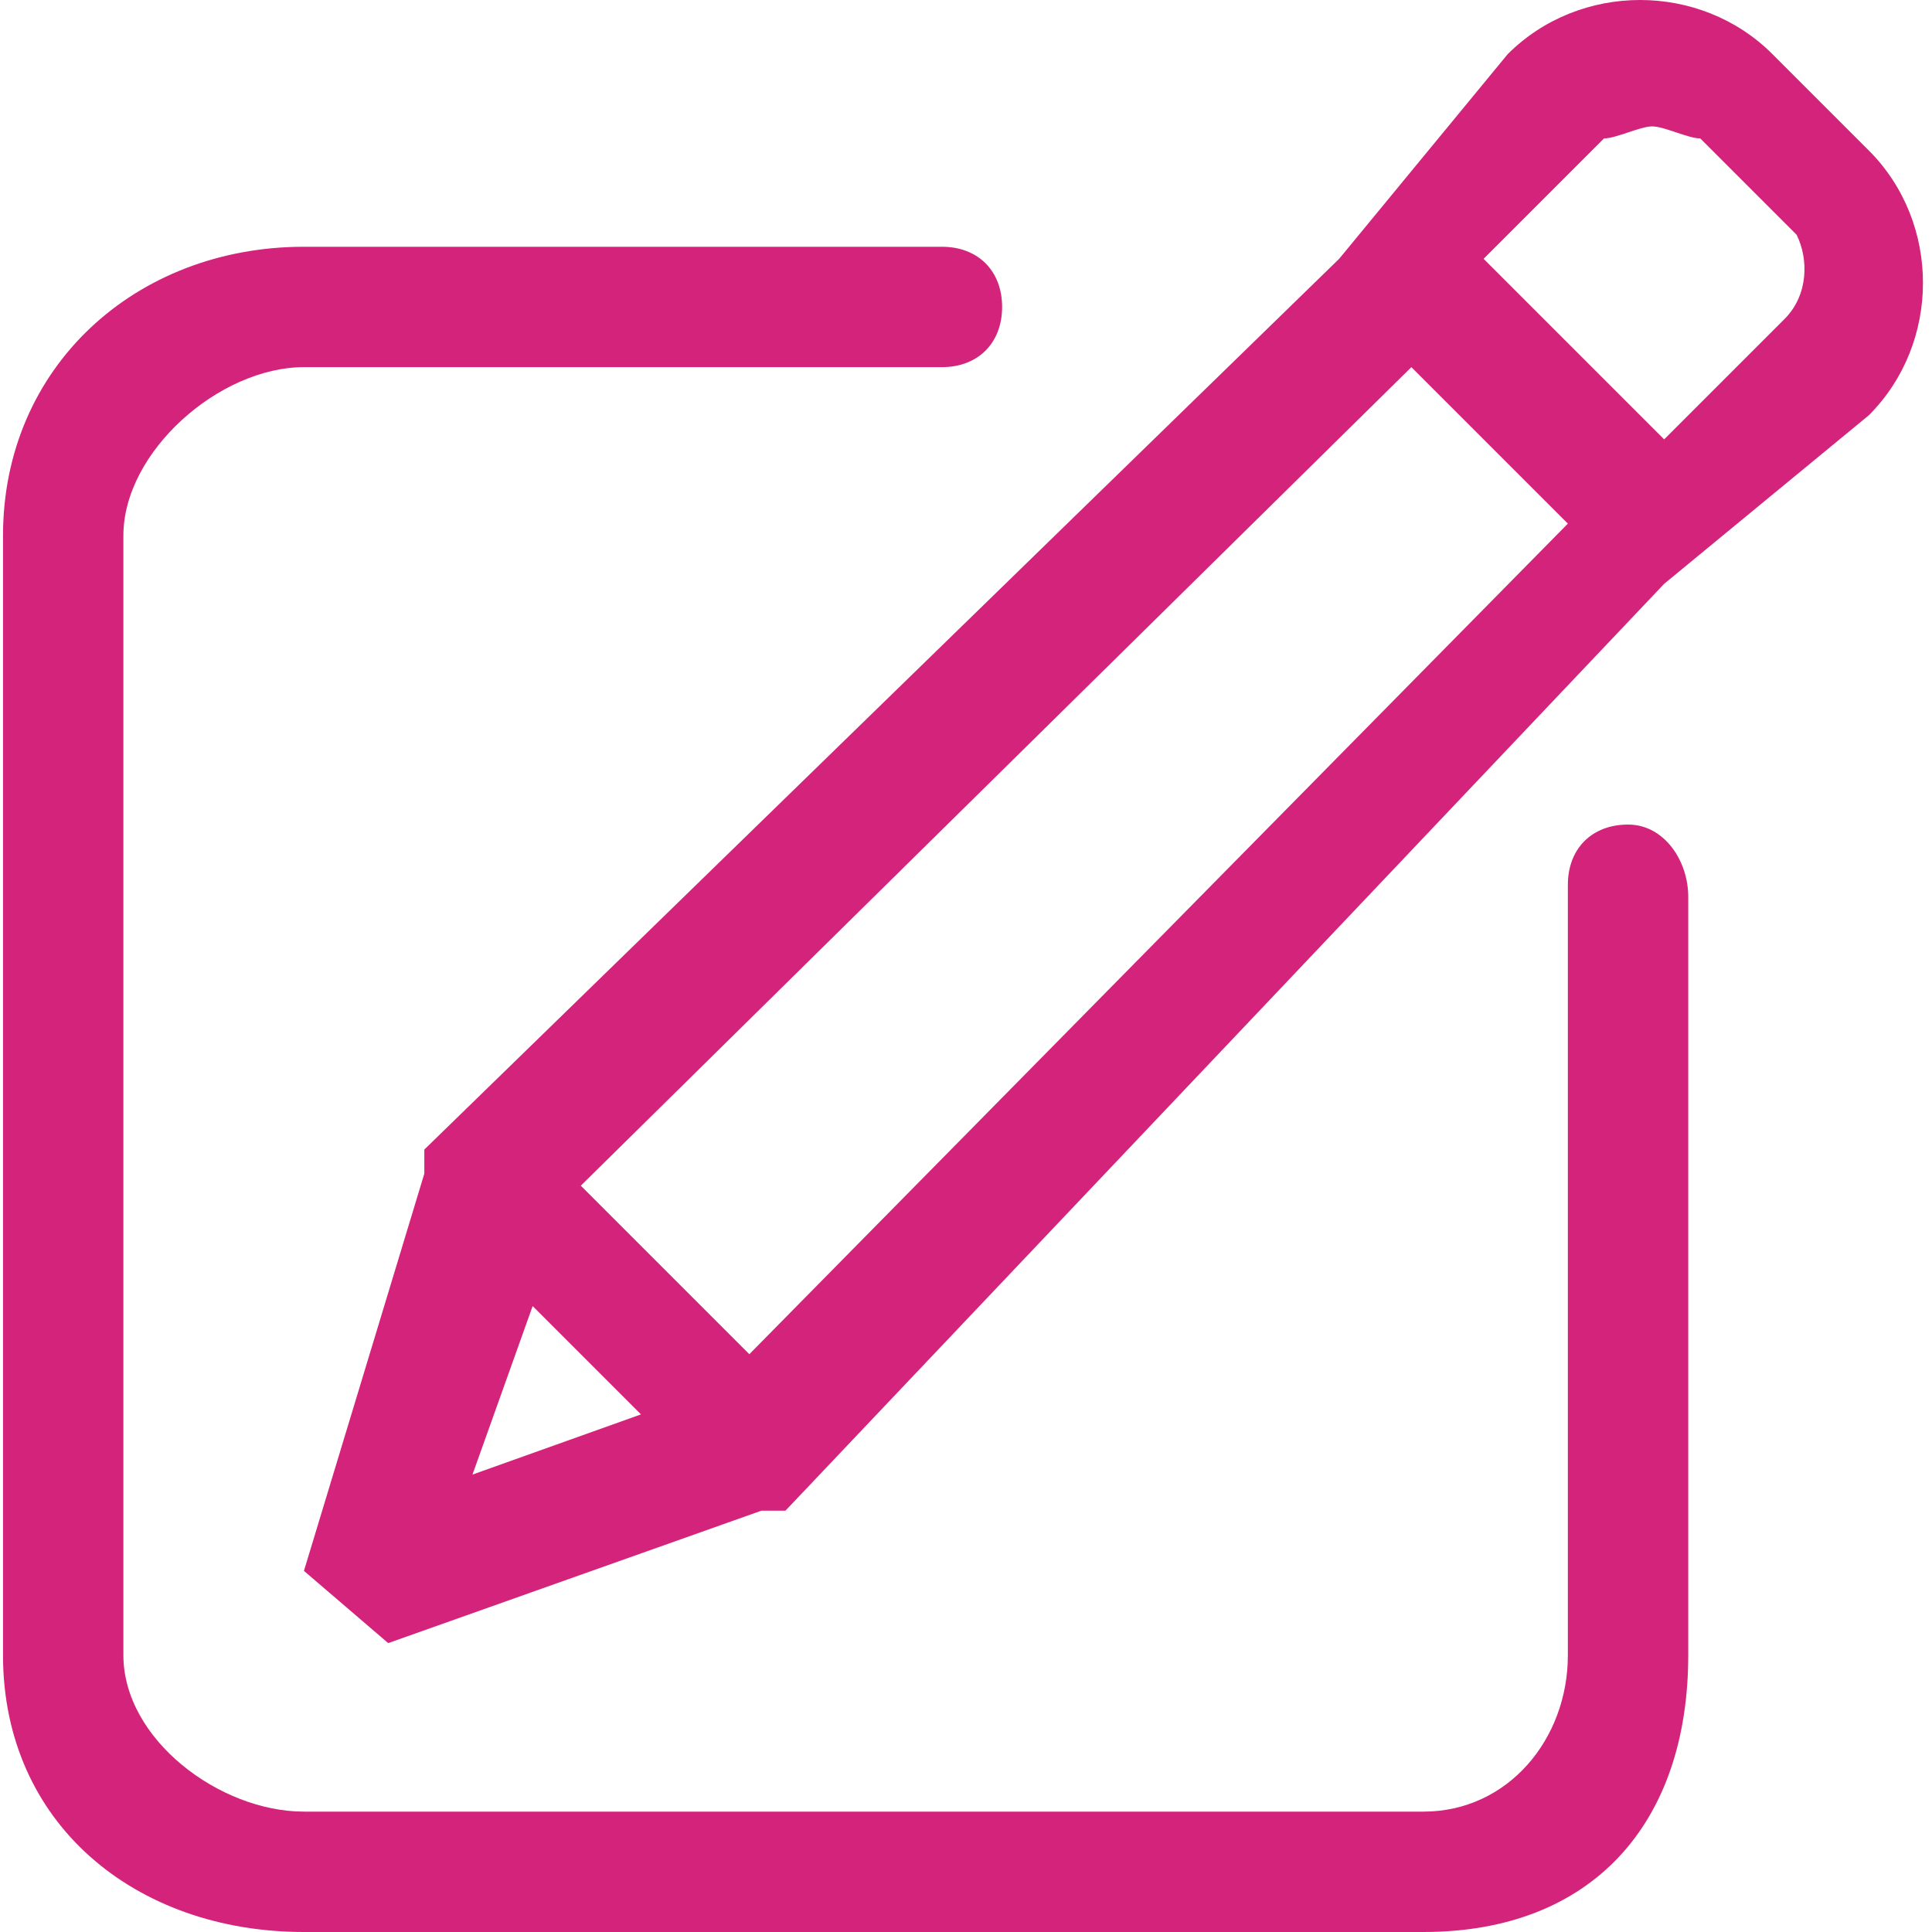
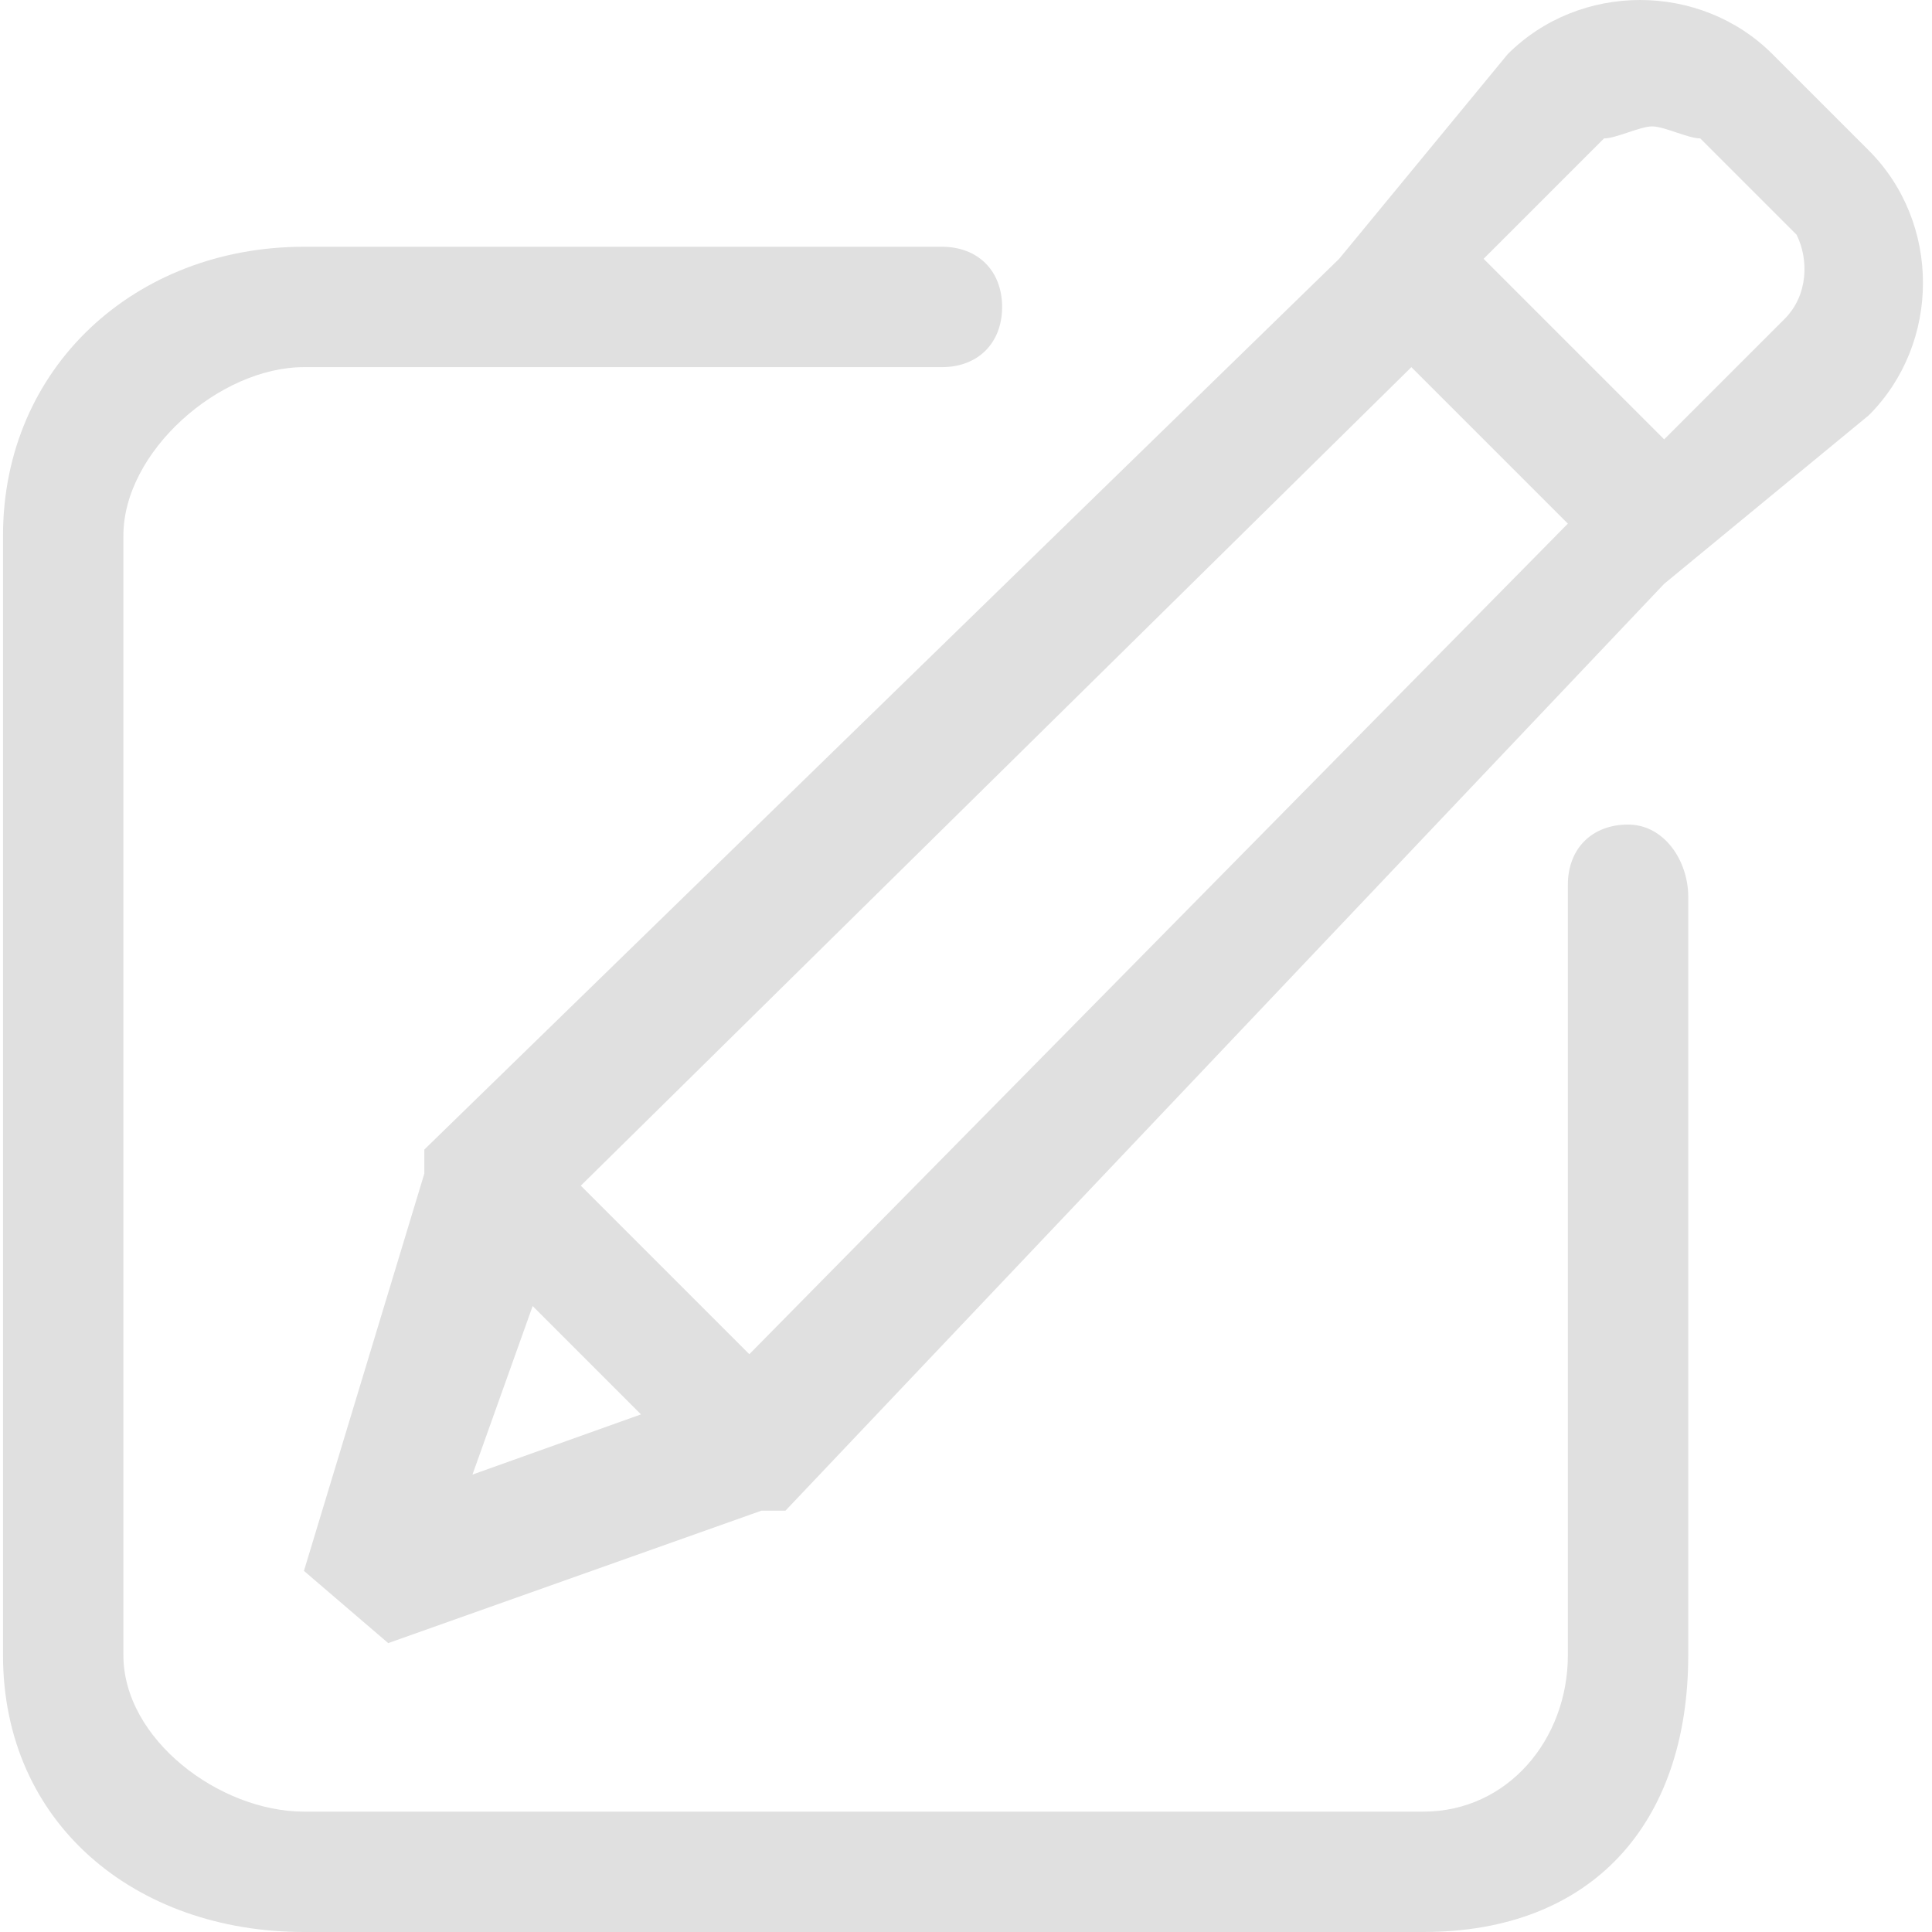
<svg xmlns="http://www.w3.org/2000/svg" t="1523123036616" class="icon" style="" viewBox="0 0 1024 1024" version="1.1" p-id="4303" width="32" height="32">
  <defs>
    <style type="text/css" />
  </defs>
-   <path d="M862.903 437.034c-19.14 0-31.9 12.76-31.9 31.9l0 408.324c0 44.66-31.9 82.941-76.561 82.941L161.097 960.199C116.436 960.199 65.396 921.919 65.396 877.259L65.396 283.913C65.396 239.252 116.436 194.592 161.097 194.592l338.143 0c19.14 0 31.9-12.76 31.9-31.9S518.38 130.791 499.24 130.791L161.097 130.791C71.776 130.791 1.595 194.592 1.595 283.913l0 593.346C1.595 966.579 71.776 1024 161.097 1024l593.346 0c89.321 0 140.361-57.421 140.361-146.741L894.804 475.315C894.804 456.174 882.044 437.034 862.903 437.034zM990.505 79.751l-51.04-51.04c-38.28-38.28-102.081-38.28-140.361 0l-89.321 108.461L224.897 609.296l0 12.76 0 0-63.801 210.542 44.66 38.28 197.782-70.181 0 0 12.76 0 465.745-491.265 108.461-89.321C1028.785 181.832 1028.785 118.031 990.505 79.751zM250.417 781.558l31.9-89.321 57.421 57.421L250.417 781.558zM397.159 717.757 307.838 628.436 748.062 194.592 831.003 277.533 397.159 717.757zM945.844 169.072l-63.801 63.801-95.701-95.701 63.801-63.801C856.523 73.371 869.283 66.991 875.664 66.991c6.38 0 19.14 6.38 25.52 6.38l51.04 51.04C958.604 137.171 958.604 156.312 945.844 169.072z" p-id="4304" fill="#d4237a" />
+   <path d="M862.903 437.034c-19.14 0-31.9 12.76-31.9 31.9l0 408.324c0 44.66-31.9 82.941-76.561 82.941L161.097 960.199C116.436 960.199 65.396 921.919 65.396 877.259L65.396 283.913C65.396 239.252 116.436 194.592 161.097 194.592l338.143 0c19.14 0 31.9-12.76 31.9-31.9S518.38 130.791 499.24 130.791L161.097 130.791C71.776 130.791 1.595 194.592 1.595 283.913l0 593.346C1.595 966.579 71.776 1024 161.097 1024l593.346 0c89.321 0 140.361-57.421 140.361-146.741L894.804 475.315C894.804 456.174 882.044 437.034 862.903 437.034zM990.505 79.751l-51.04-51.04c-38.28-38.28-102.081-38.28-140.361 0l-89.321 108.461L224.897 609.296l0 12.76 0 0-63.801 210.542 44.66 38.28 197.782-70.181 0 0 12.76 0 465.745-491.265 108.461-89.321C1028.785 181.832 1028.785 118.031 990.505 79.751zM250.417 781.558l31.9-89.321 57.421 57.421L250.417 781.558zM397.159 717.757 307.838 628.436 748.062 194.592 831.003 277.533 397.159 717.757zM945.844 169.072l-63.801 63.801-95.701-95.701 63.801-63.801C856.523 73.371 869.283 66.991 875.664 66.991c6.38 0 19.14 6.38 25.52 6.38l51.04 51.04C958.604 137.171 958.604 156.312 945.844 169.072z" p-id="4304" fill="#e0e0e0" />
</svg>
